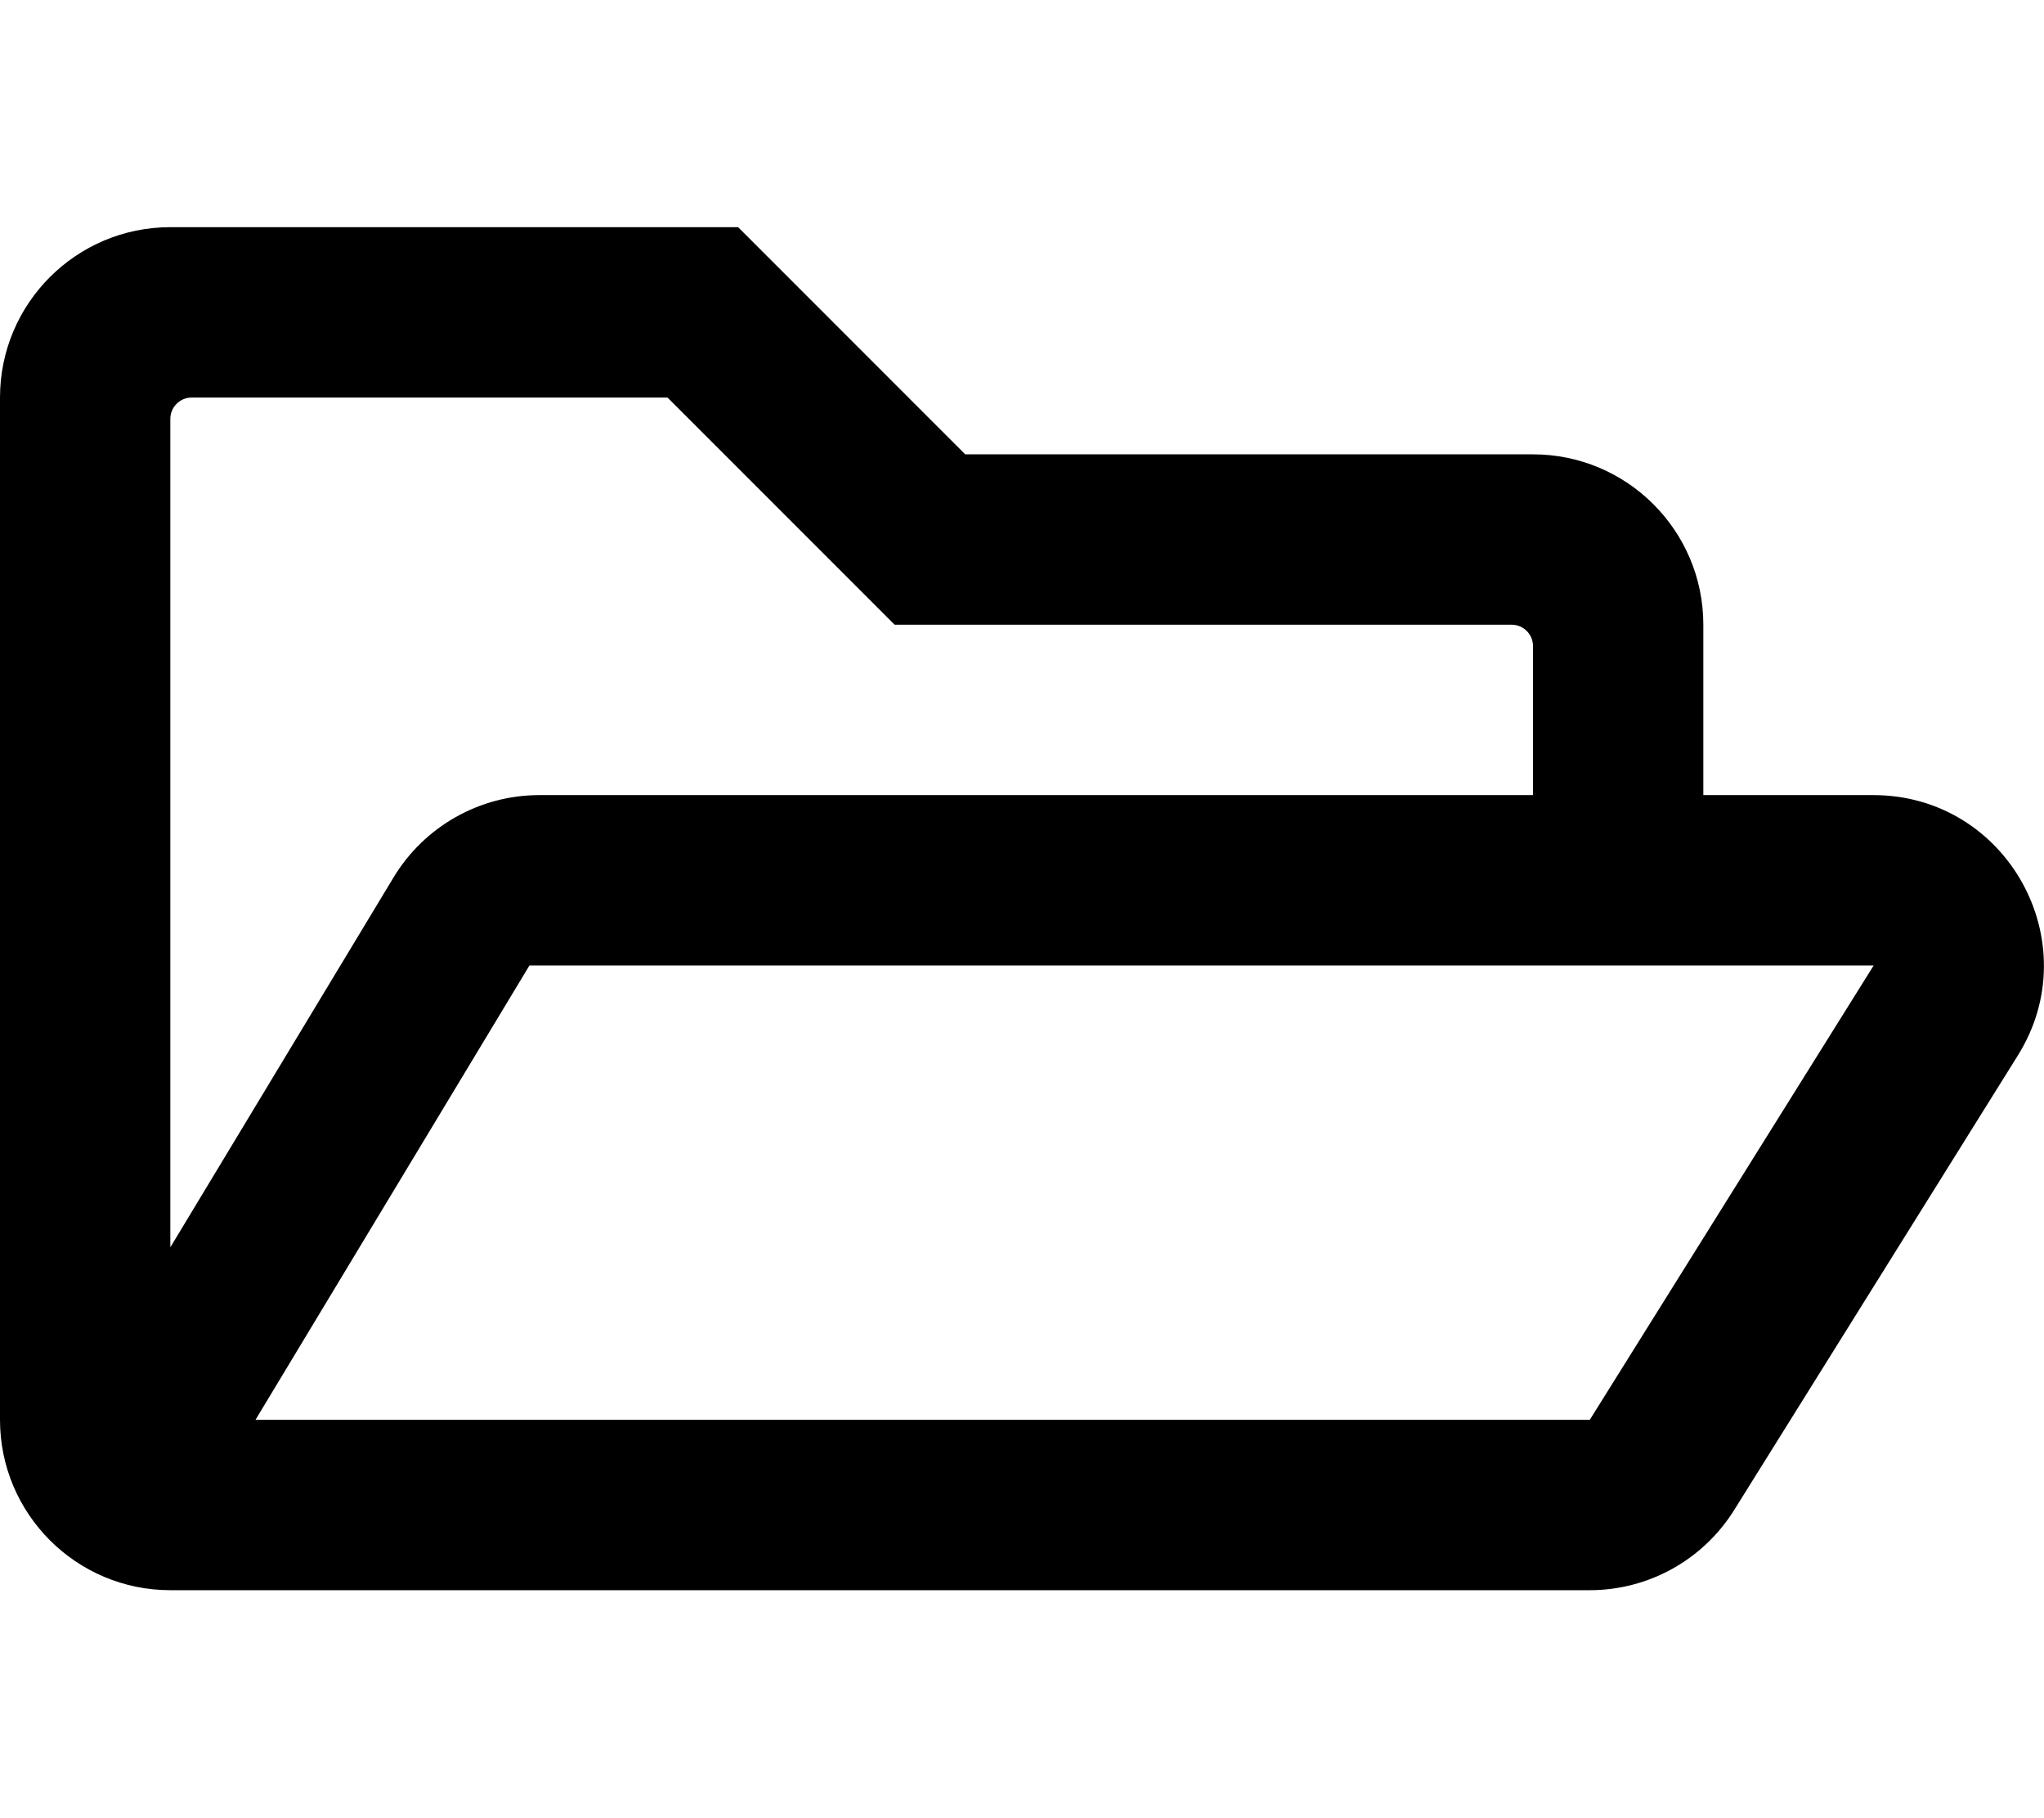
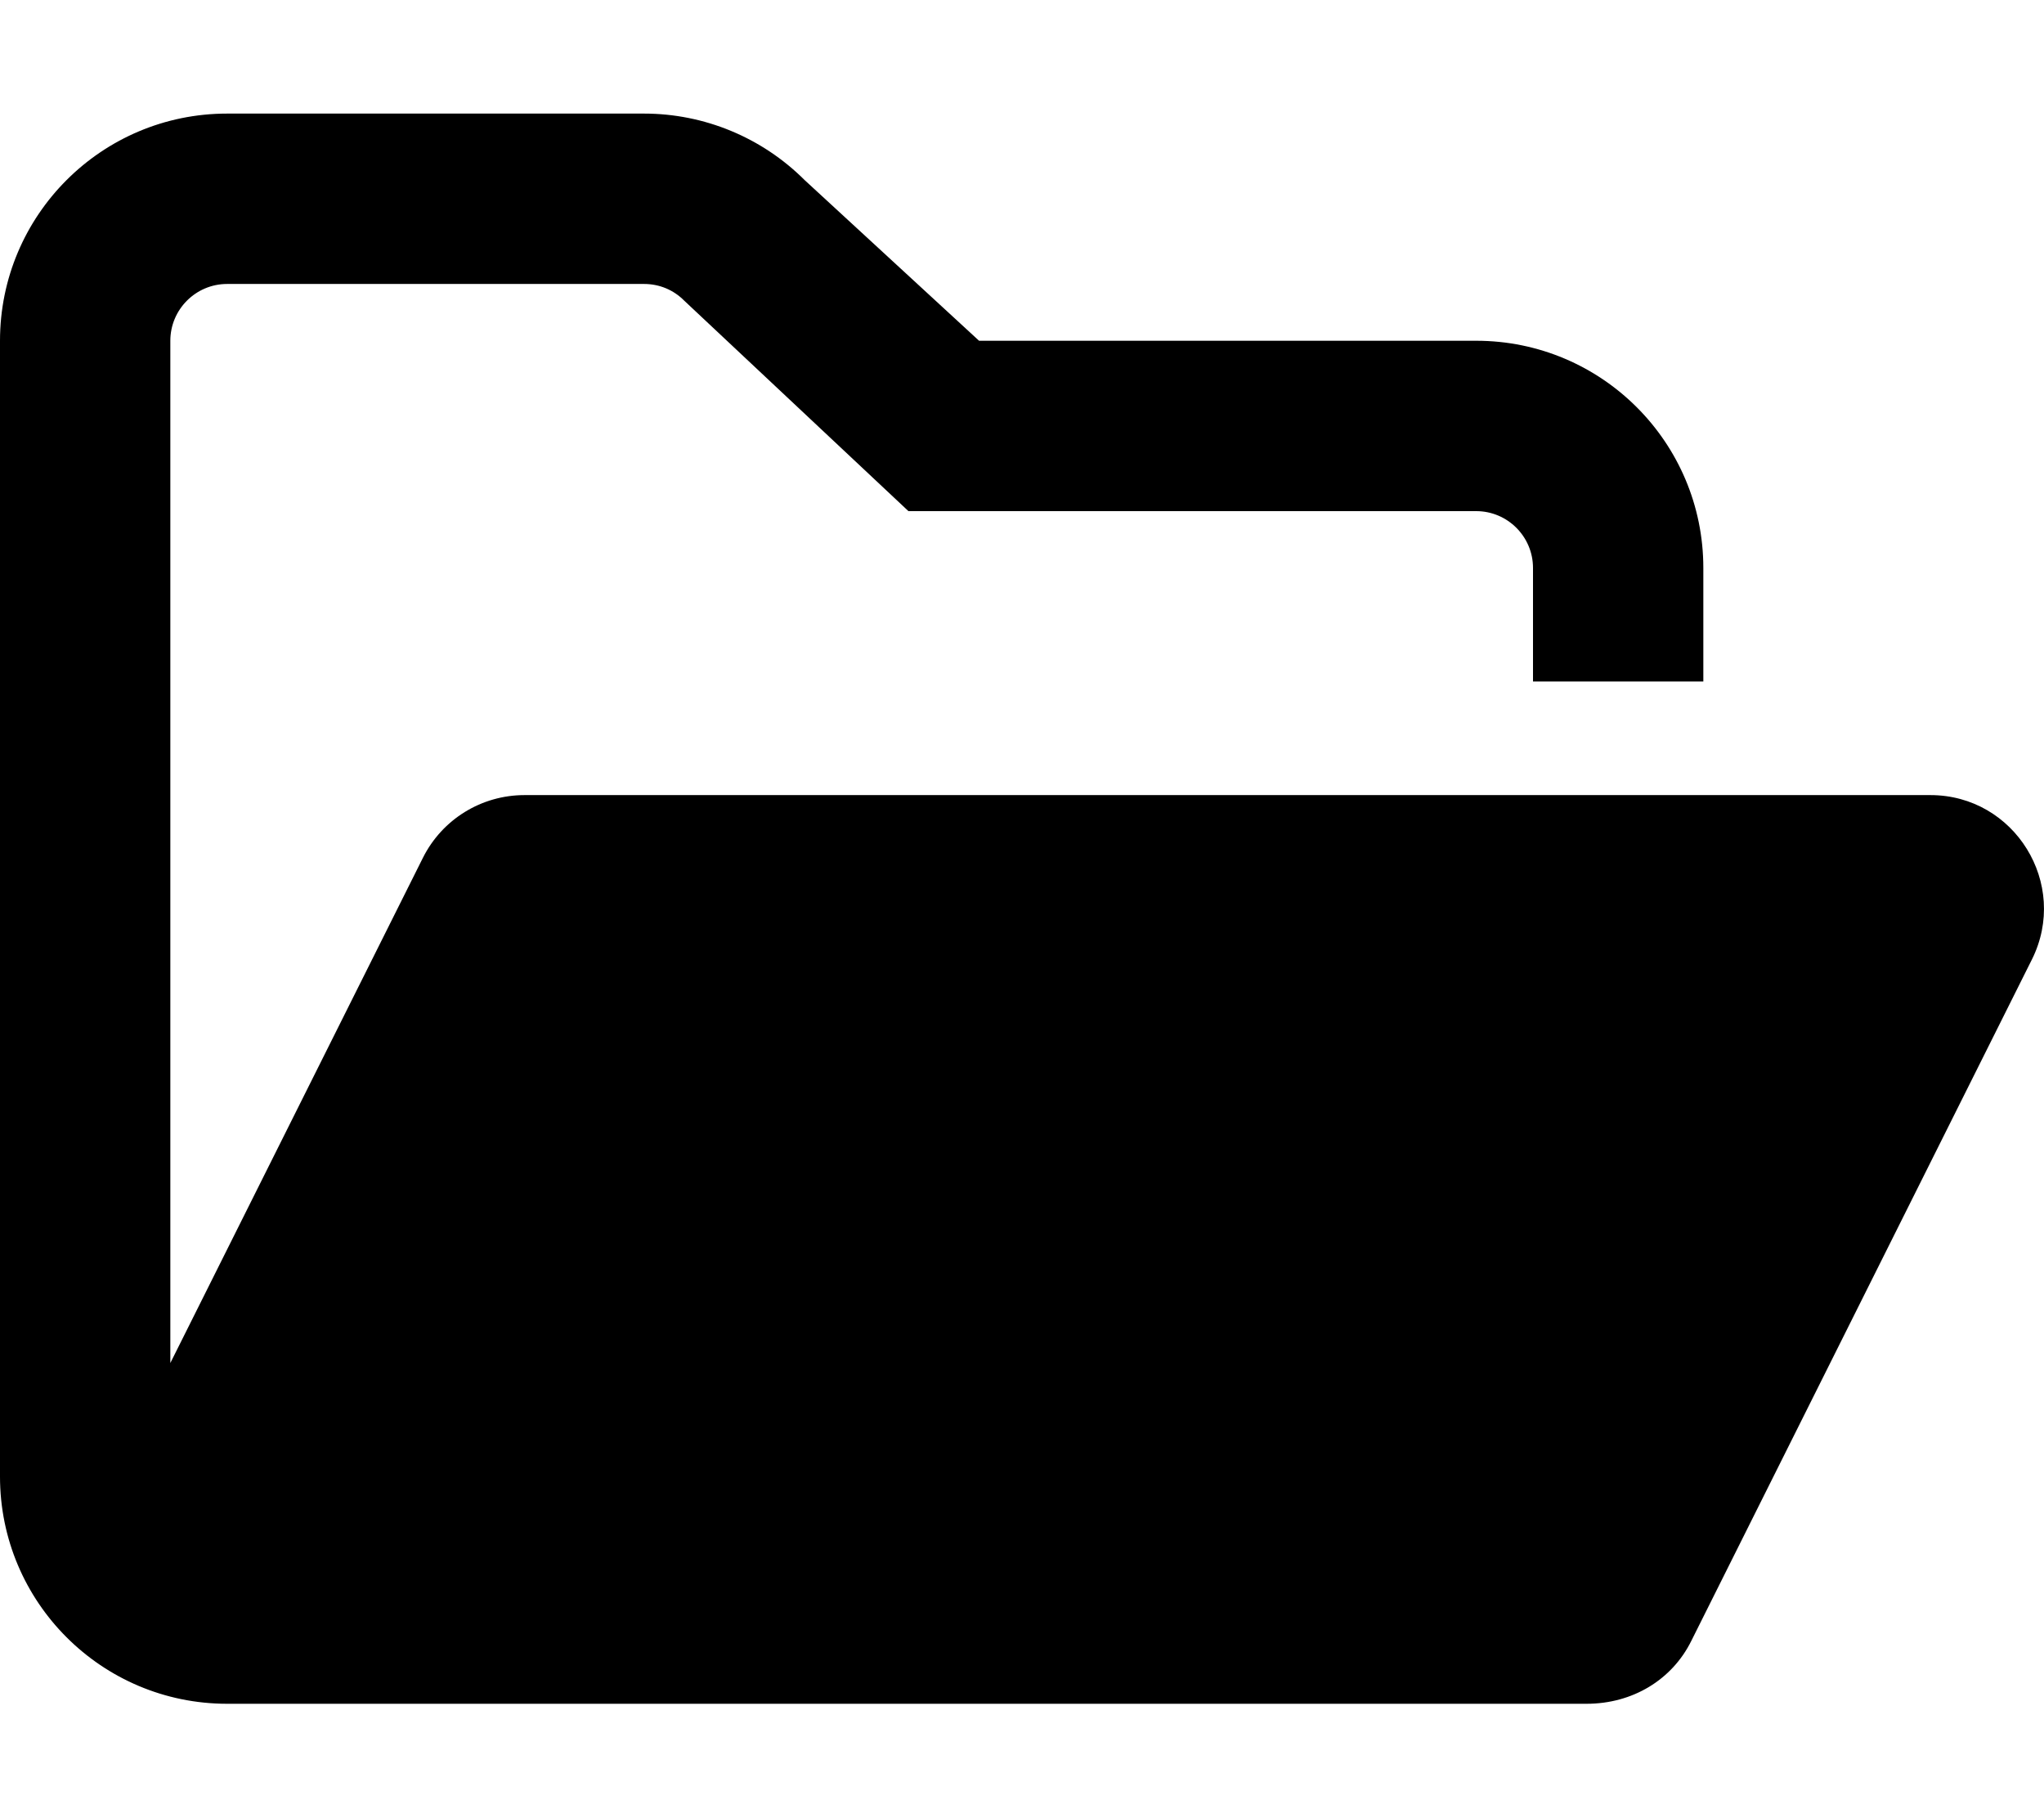
<svg xmlns="http://www.w3.org/2000/svg" viewBox="0 0 576 512">
-   <path d="M527.9 224H480v-48c0-26.5-21.5-48-48-48H272l-64-64H48C21.5 64 0 85.5 0 112v288c0 26.5 21.5 48 48 48h400c16.5 0 31.9-8.5 40.7-22.6l79.9-128c20-31.9-3-73.4-40.7-73.4zM48 118c0-3.3 2.7-6 6-6h134.1l64 64H426c3.3 0 6 2.7 6 6v42H152c-16.8 0-32.4 8.8-41.1 23.2L48 351.4zm400 282H72l77.2-128H528z" />
+   <path d="M572.6 270.3l-96 192C471.2 473.2 460.1 480 447.1 480H64c-35.35 0-64-28.66-64-64V96c0-35.34 28.65-64 64-64h117.5c16.97 0 33.25 6.742 45.26 18.75L275.9 96H416c35.35 0 64 28.66 64 64v32h-48V160c0-8.824-7.178-16-16-16H256L192.8 84.69C189.8 81.66 185.8 80 181.5 80H64C55.18 80 48 87.18 48 96v288l71.16-142.3C124.6 230.8 135.7 224 147.8 224h396.2C567.7 224 583.2 249 572.6 270.3z" />
</svg>
